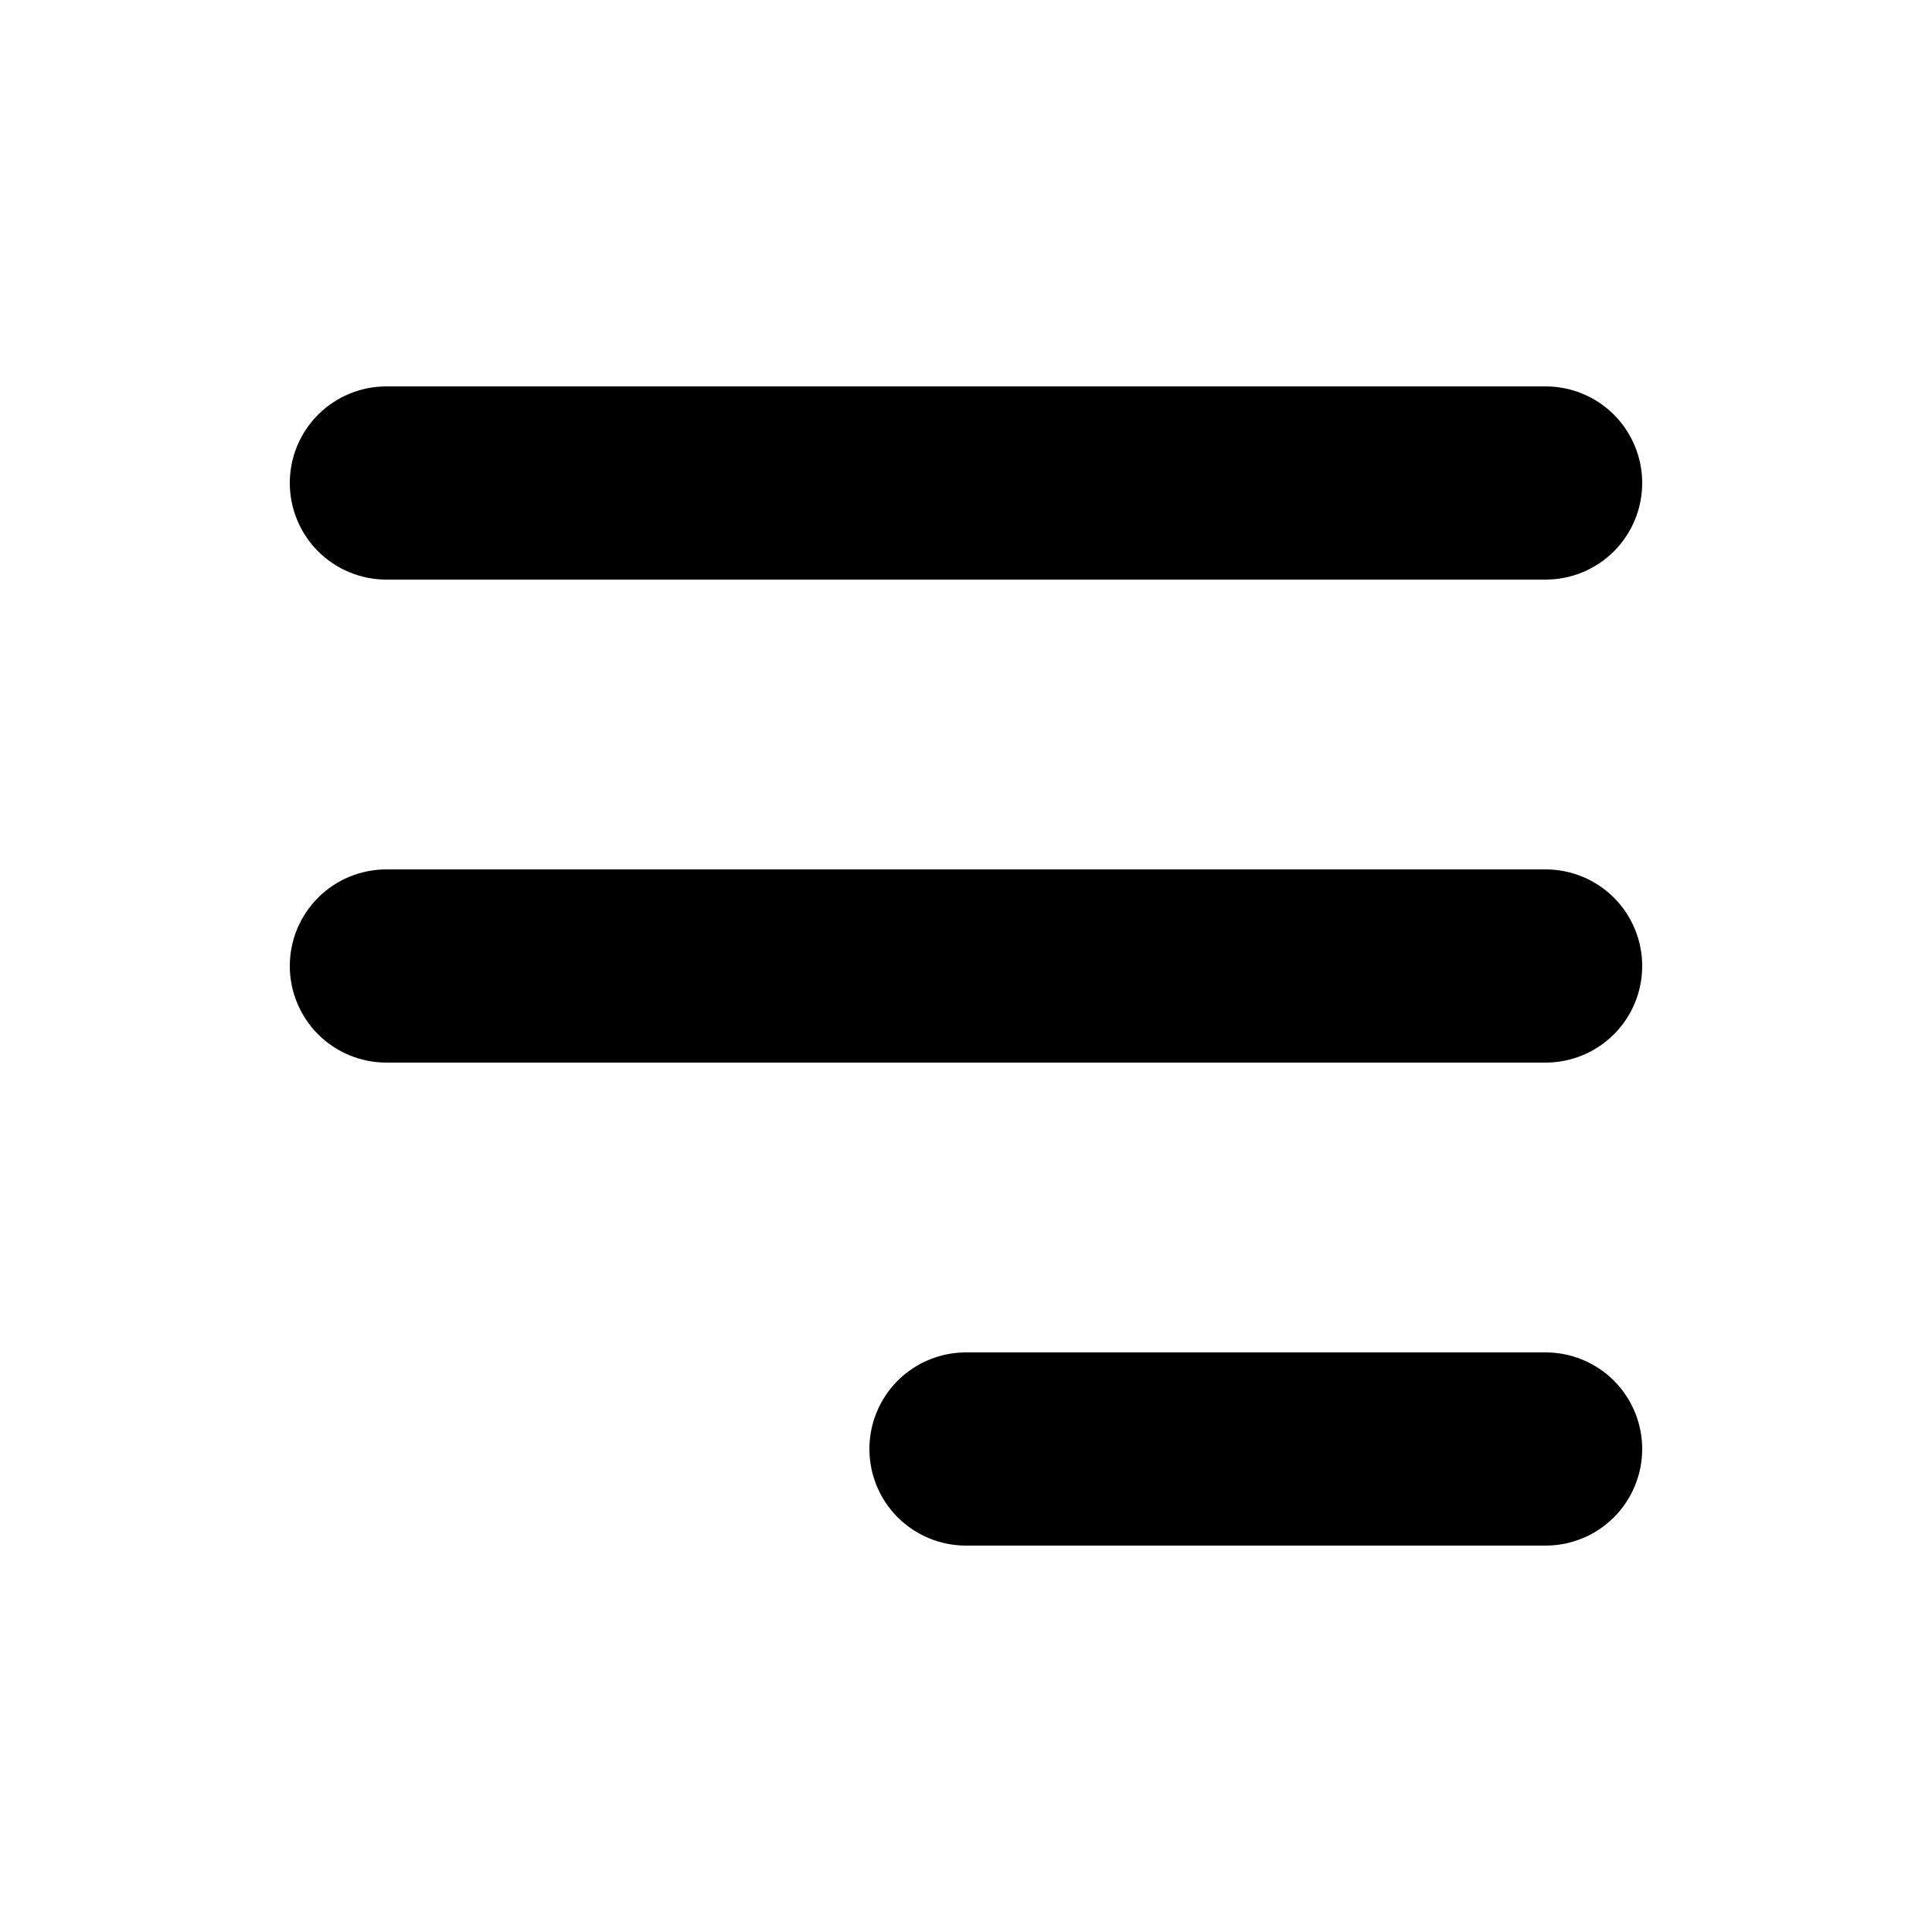
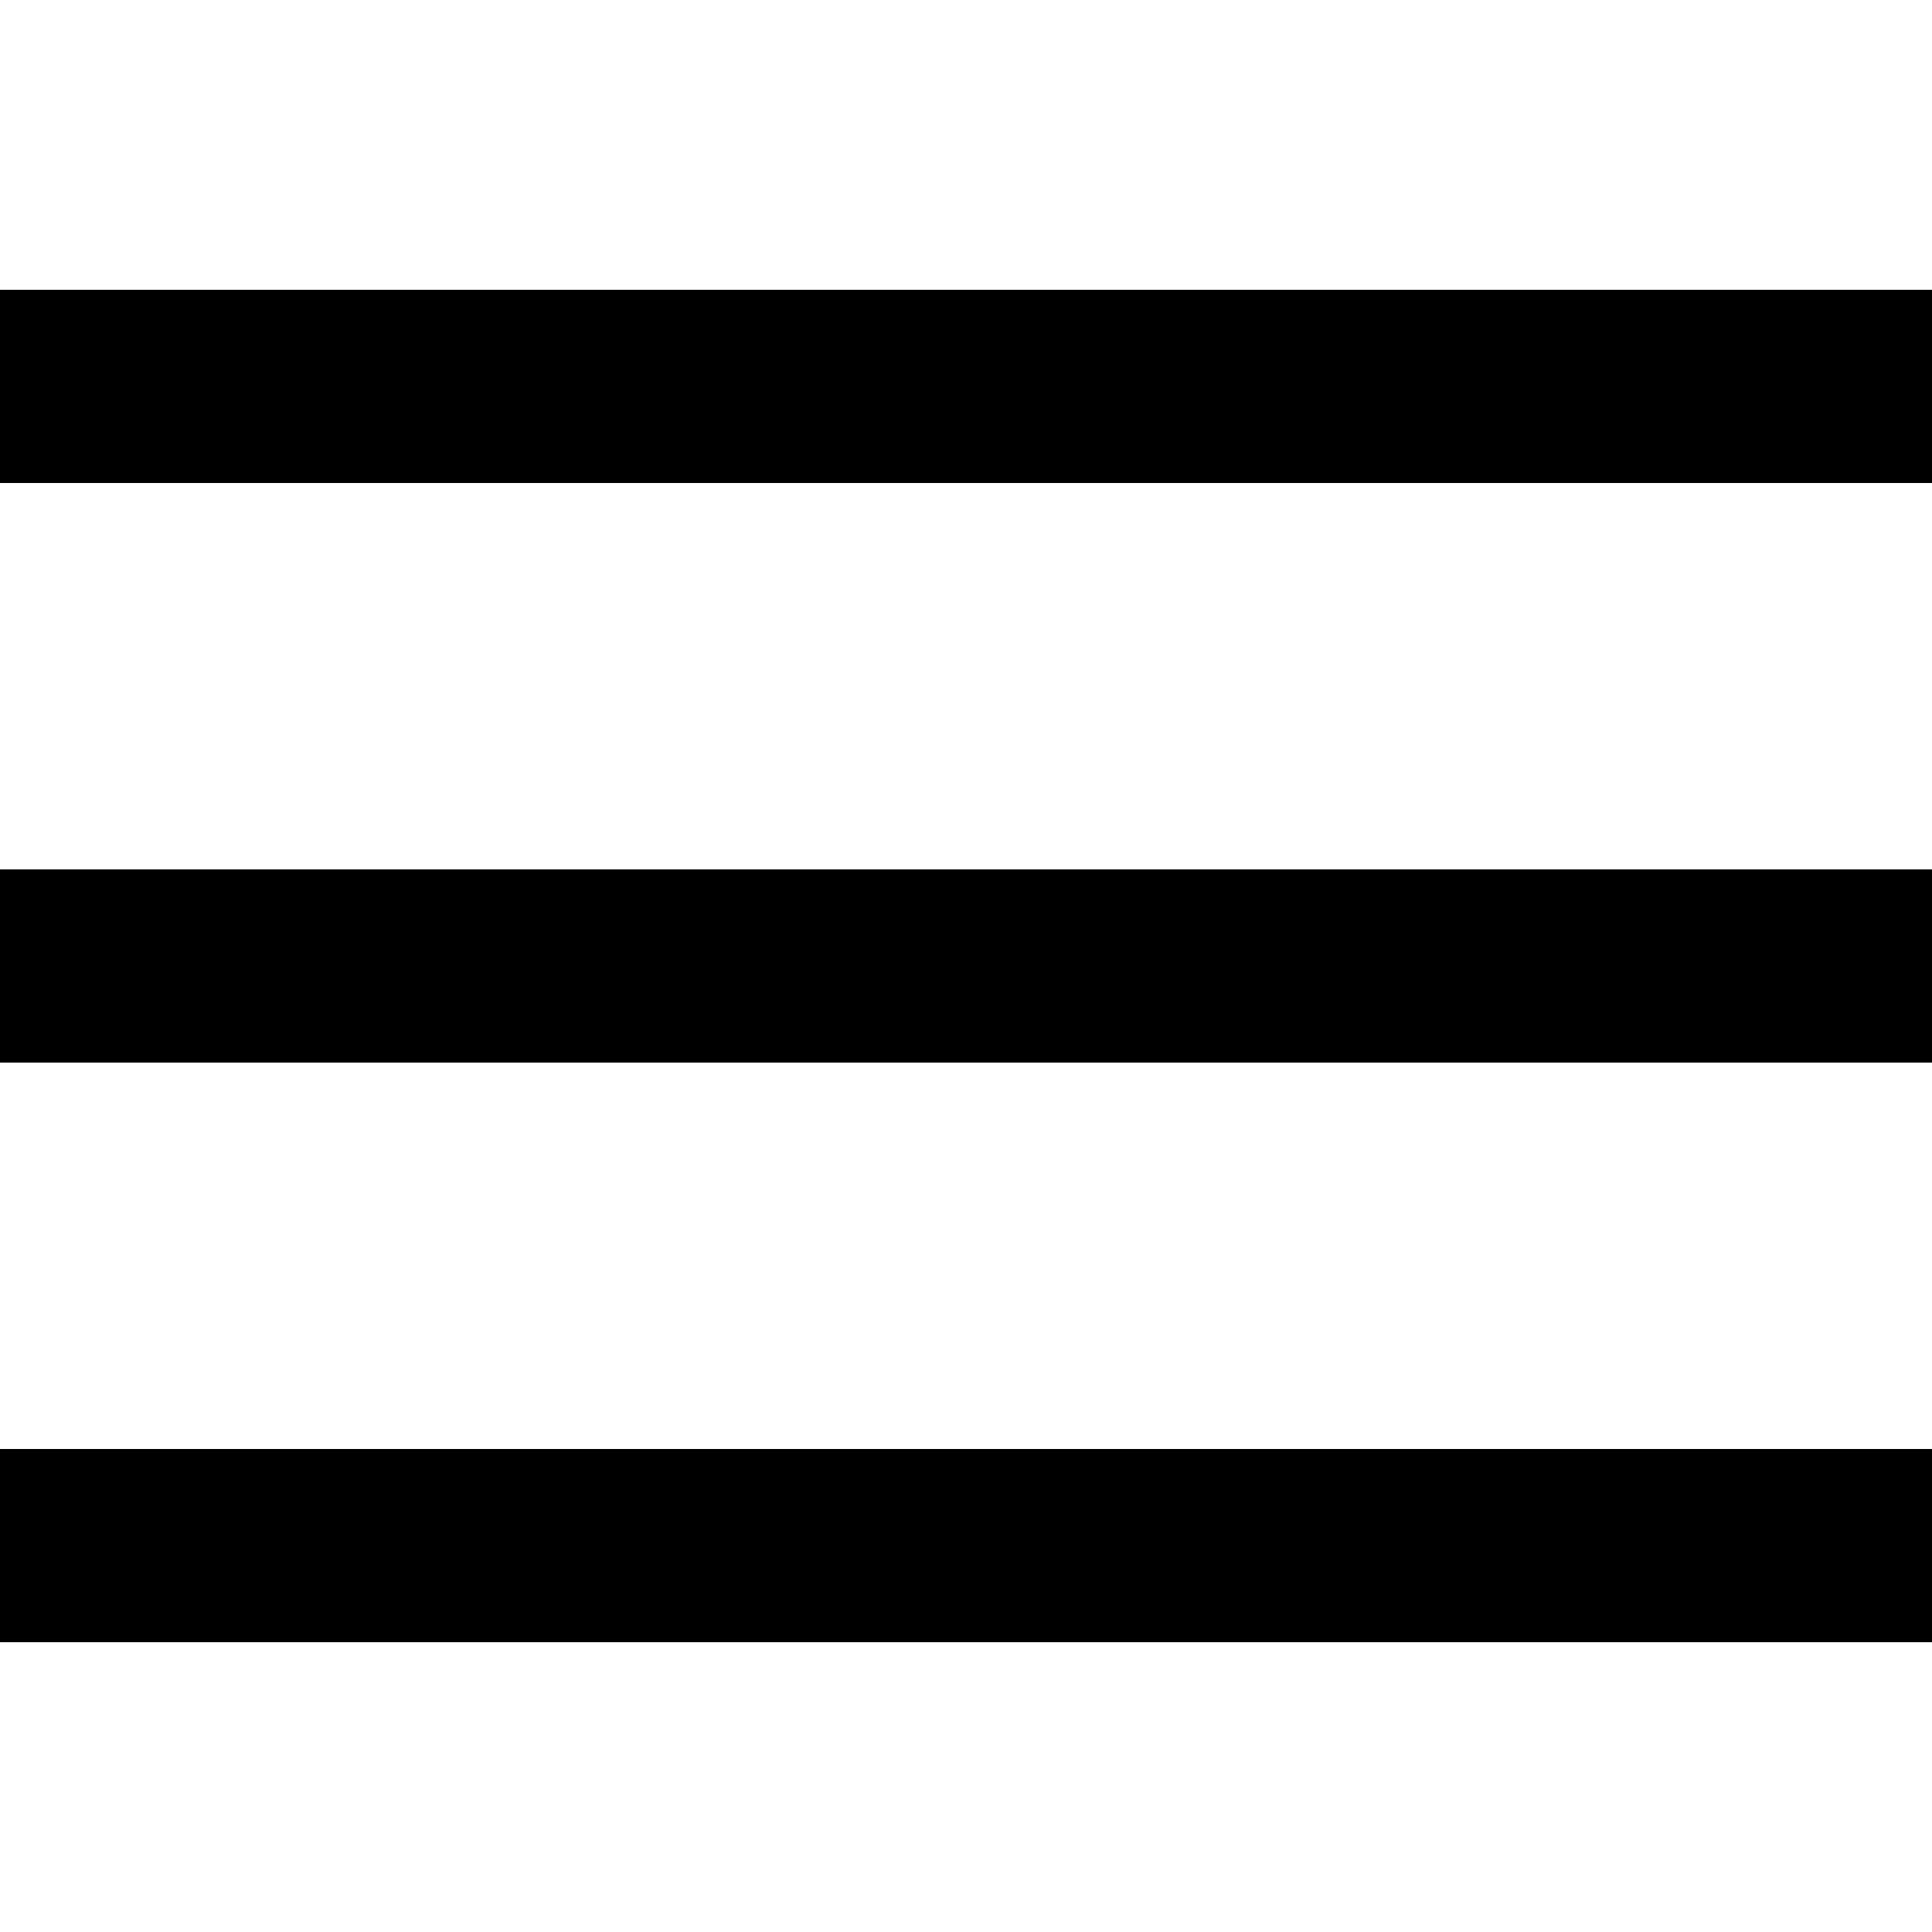
- <svg xmlns="http://www.w3.org/2000/svg" width="30" height="30" viewBox="0 0 30 30" fill="none">
-   <path fill-rule="evenodd" clip-rule="evenodd" d="M4.5 7.5C4.5 7.102 4.658 6.721 4.939 6.439C5.221 6.158 5.602 6 6 6H24C24.398 6 24.779 6.158 25.061 6.439C25.342 6.721 25.5 7.102 25.5 7.5C25.5 7.898 25.342 8.279 25.061 8.561C24.779 8.842 24.398 9 24 9H6C5.602 9 5.221 8.842 4.939 8.561C4.658 8.279 4.5 7.898 4.5 7.5ZM4.5 15C4.5 14.602 4.658 14.221 4.939 13.939C5.221 13.658 5.602 13.5 6 13.5H24C24.398 13.5 24.779 13.658 25.061 13.939C25.342 14.221 25.5 14.602 25.5 15C25.5 15.398 25.342 15.779 25.061 16.061C24.779 16.342 24.398 16.5 24 16.5H6C5.602 16.5 5.221 16.342 4.939 16.061C4.658 15.779 4.5 15.398 4.5 15ZM13.5 22.5C13.5 22.102 13.658 21.721 13.939 21.439C14.221 21.158 14.602 21 15 21H24C24.398 21 24.779 21.158 25.061 21.439C25.342 21.721 25.5 22.102 25.5 22.5C25.5 22.898 25.342 23.279 25.061 23.561C24.779 23.842 24.398 24 24 24H15C14.602 24 14.221 23.842 13.939 23.561C13.658 23.279 13.5 22.898 13.5 22.5Z" fill="black" />
+ <svg xmlns="http://www.w3.org/2000/svg" viewBox="0 0 50 50" width="50px" height="50px">
+   <path d="M 0 7.5 L 0 12.5 L 50 12.5 L 50 7.5 Z M 0 22.5 L 0 27.5 L 50 27.5 L 50 22.5 Z M 0 37.5 L 0 42.5 L 50 42.5 L 50 37.5 Z" />
</svg>
